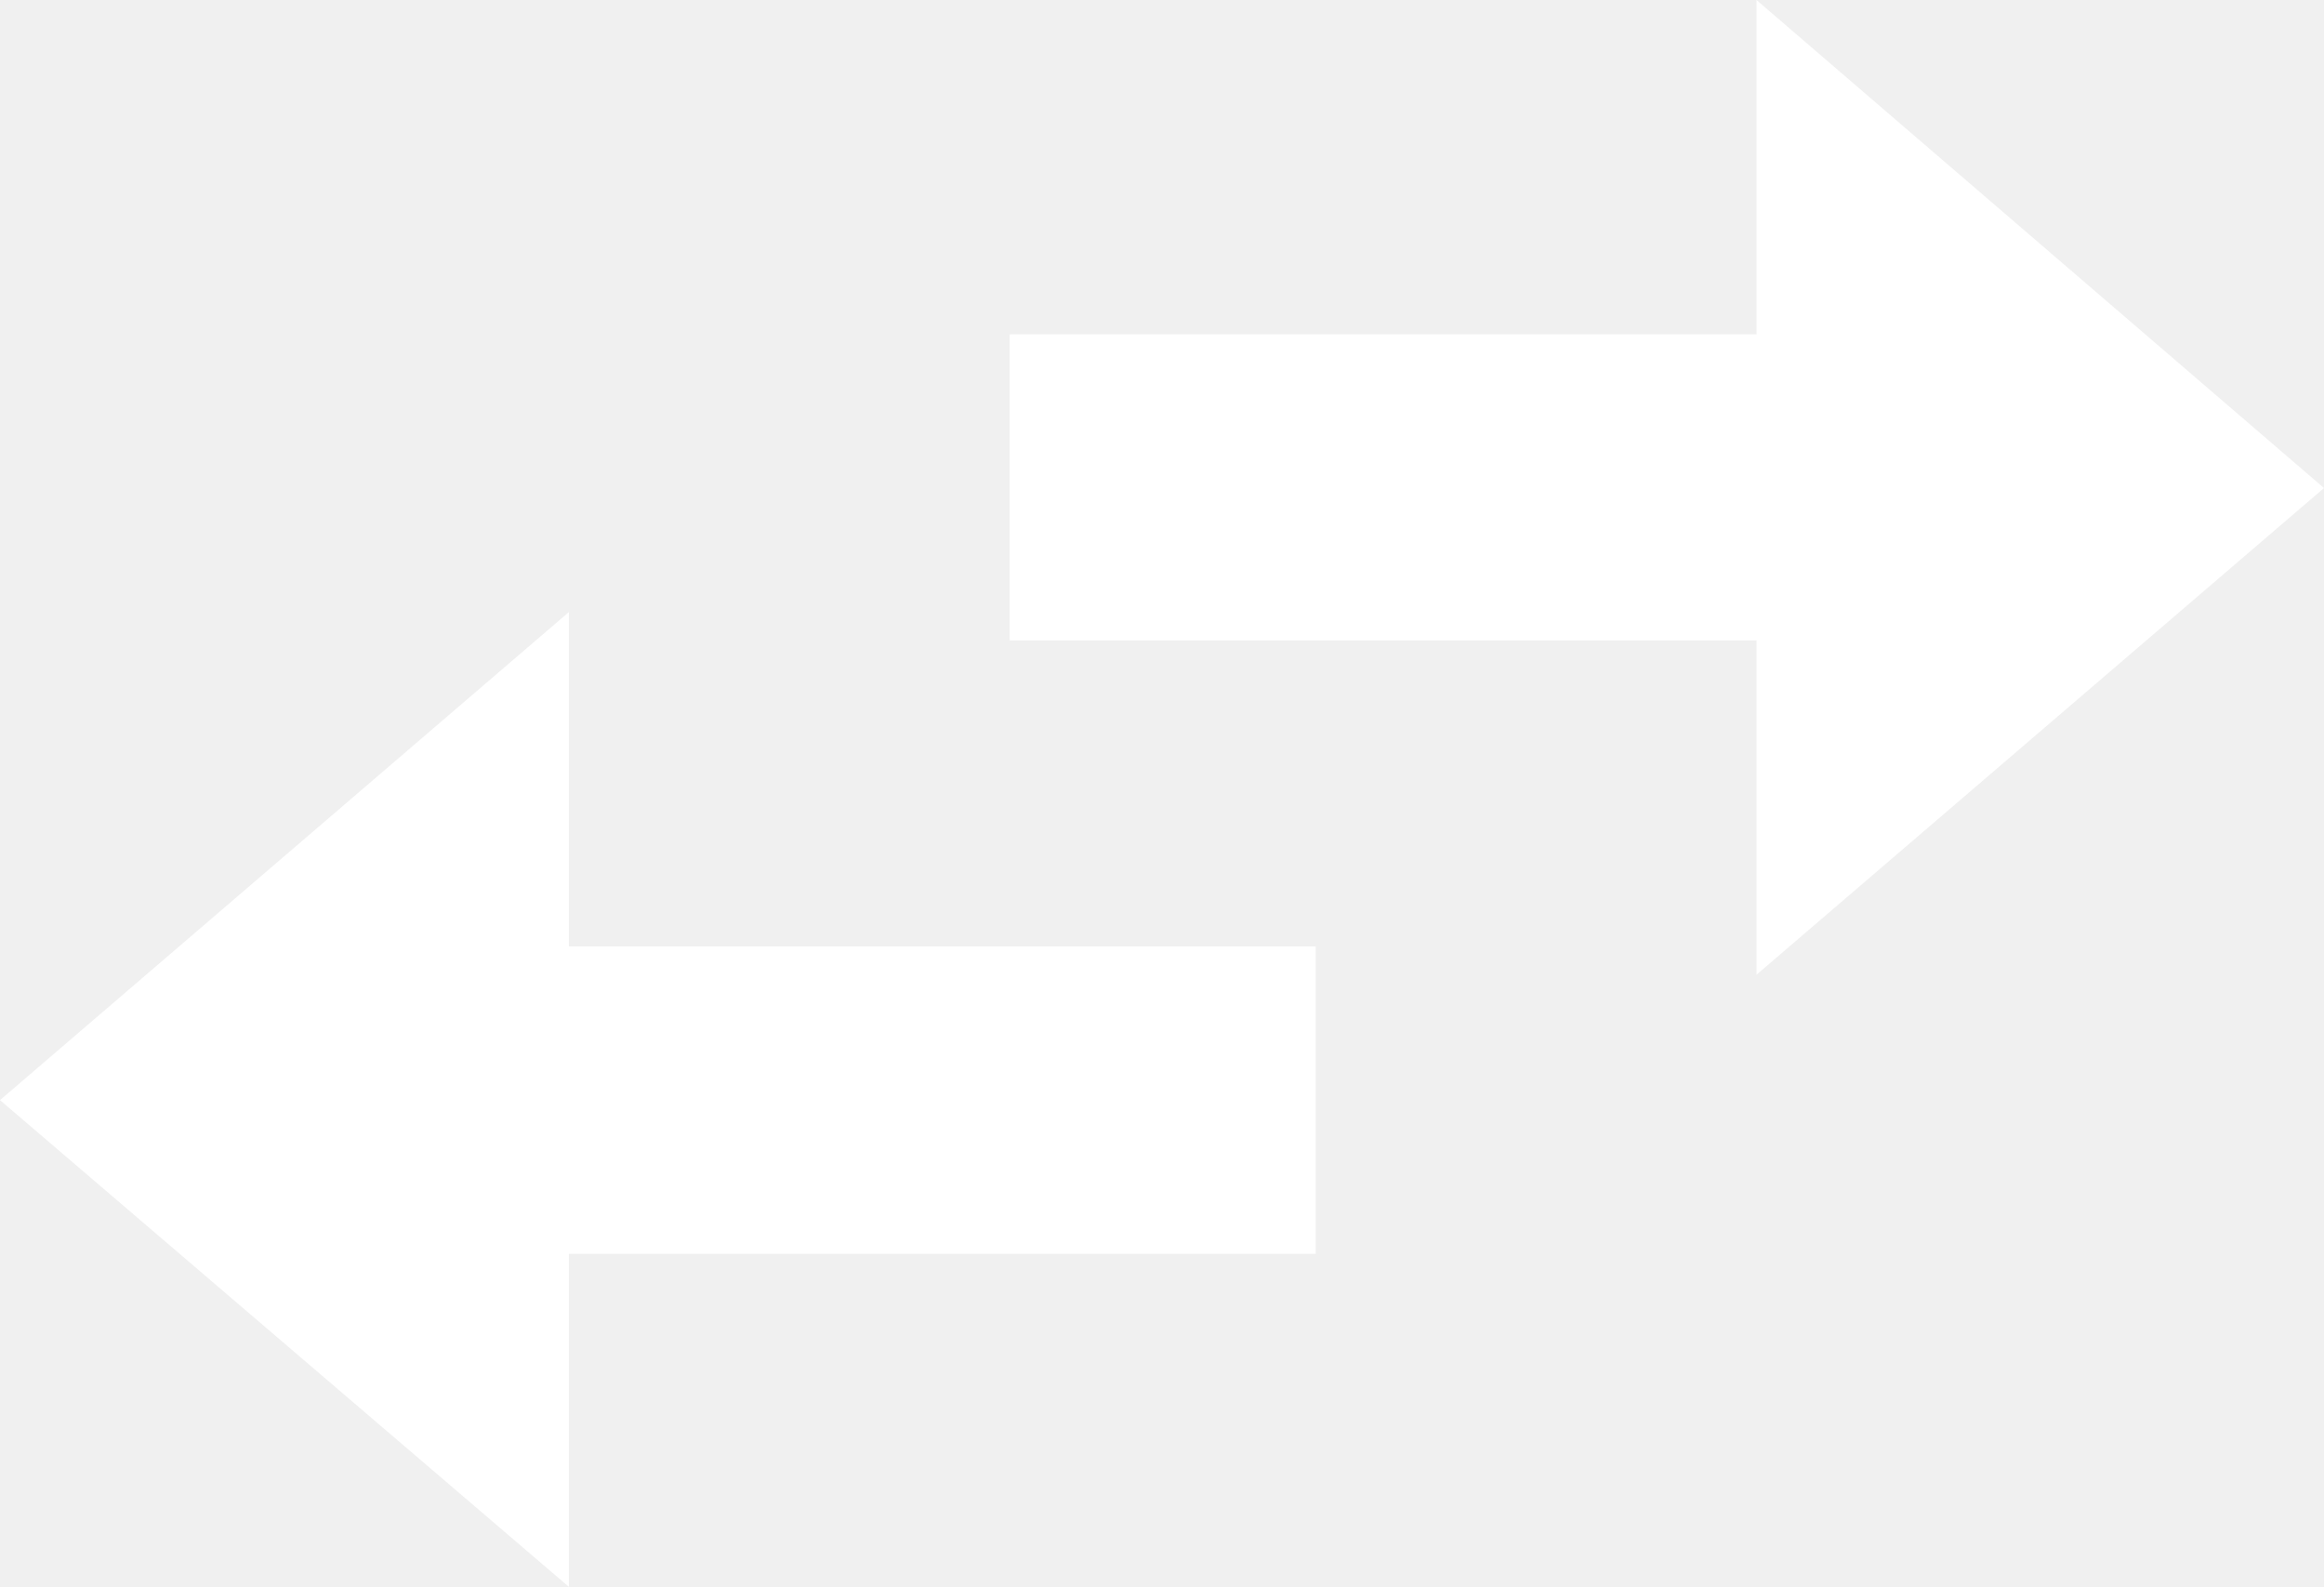
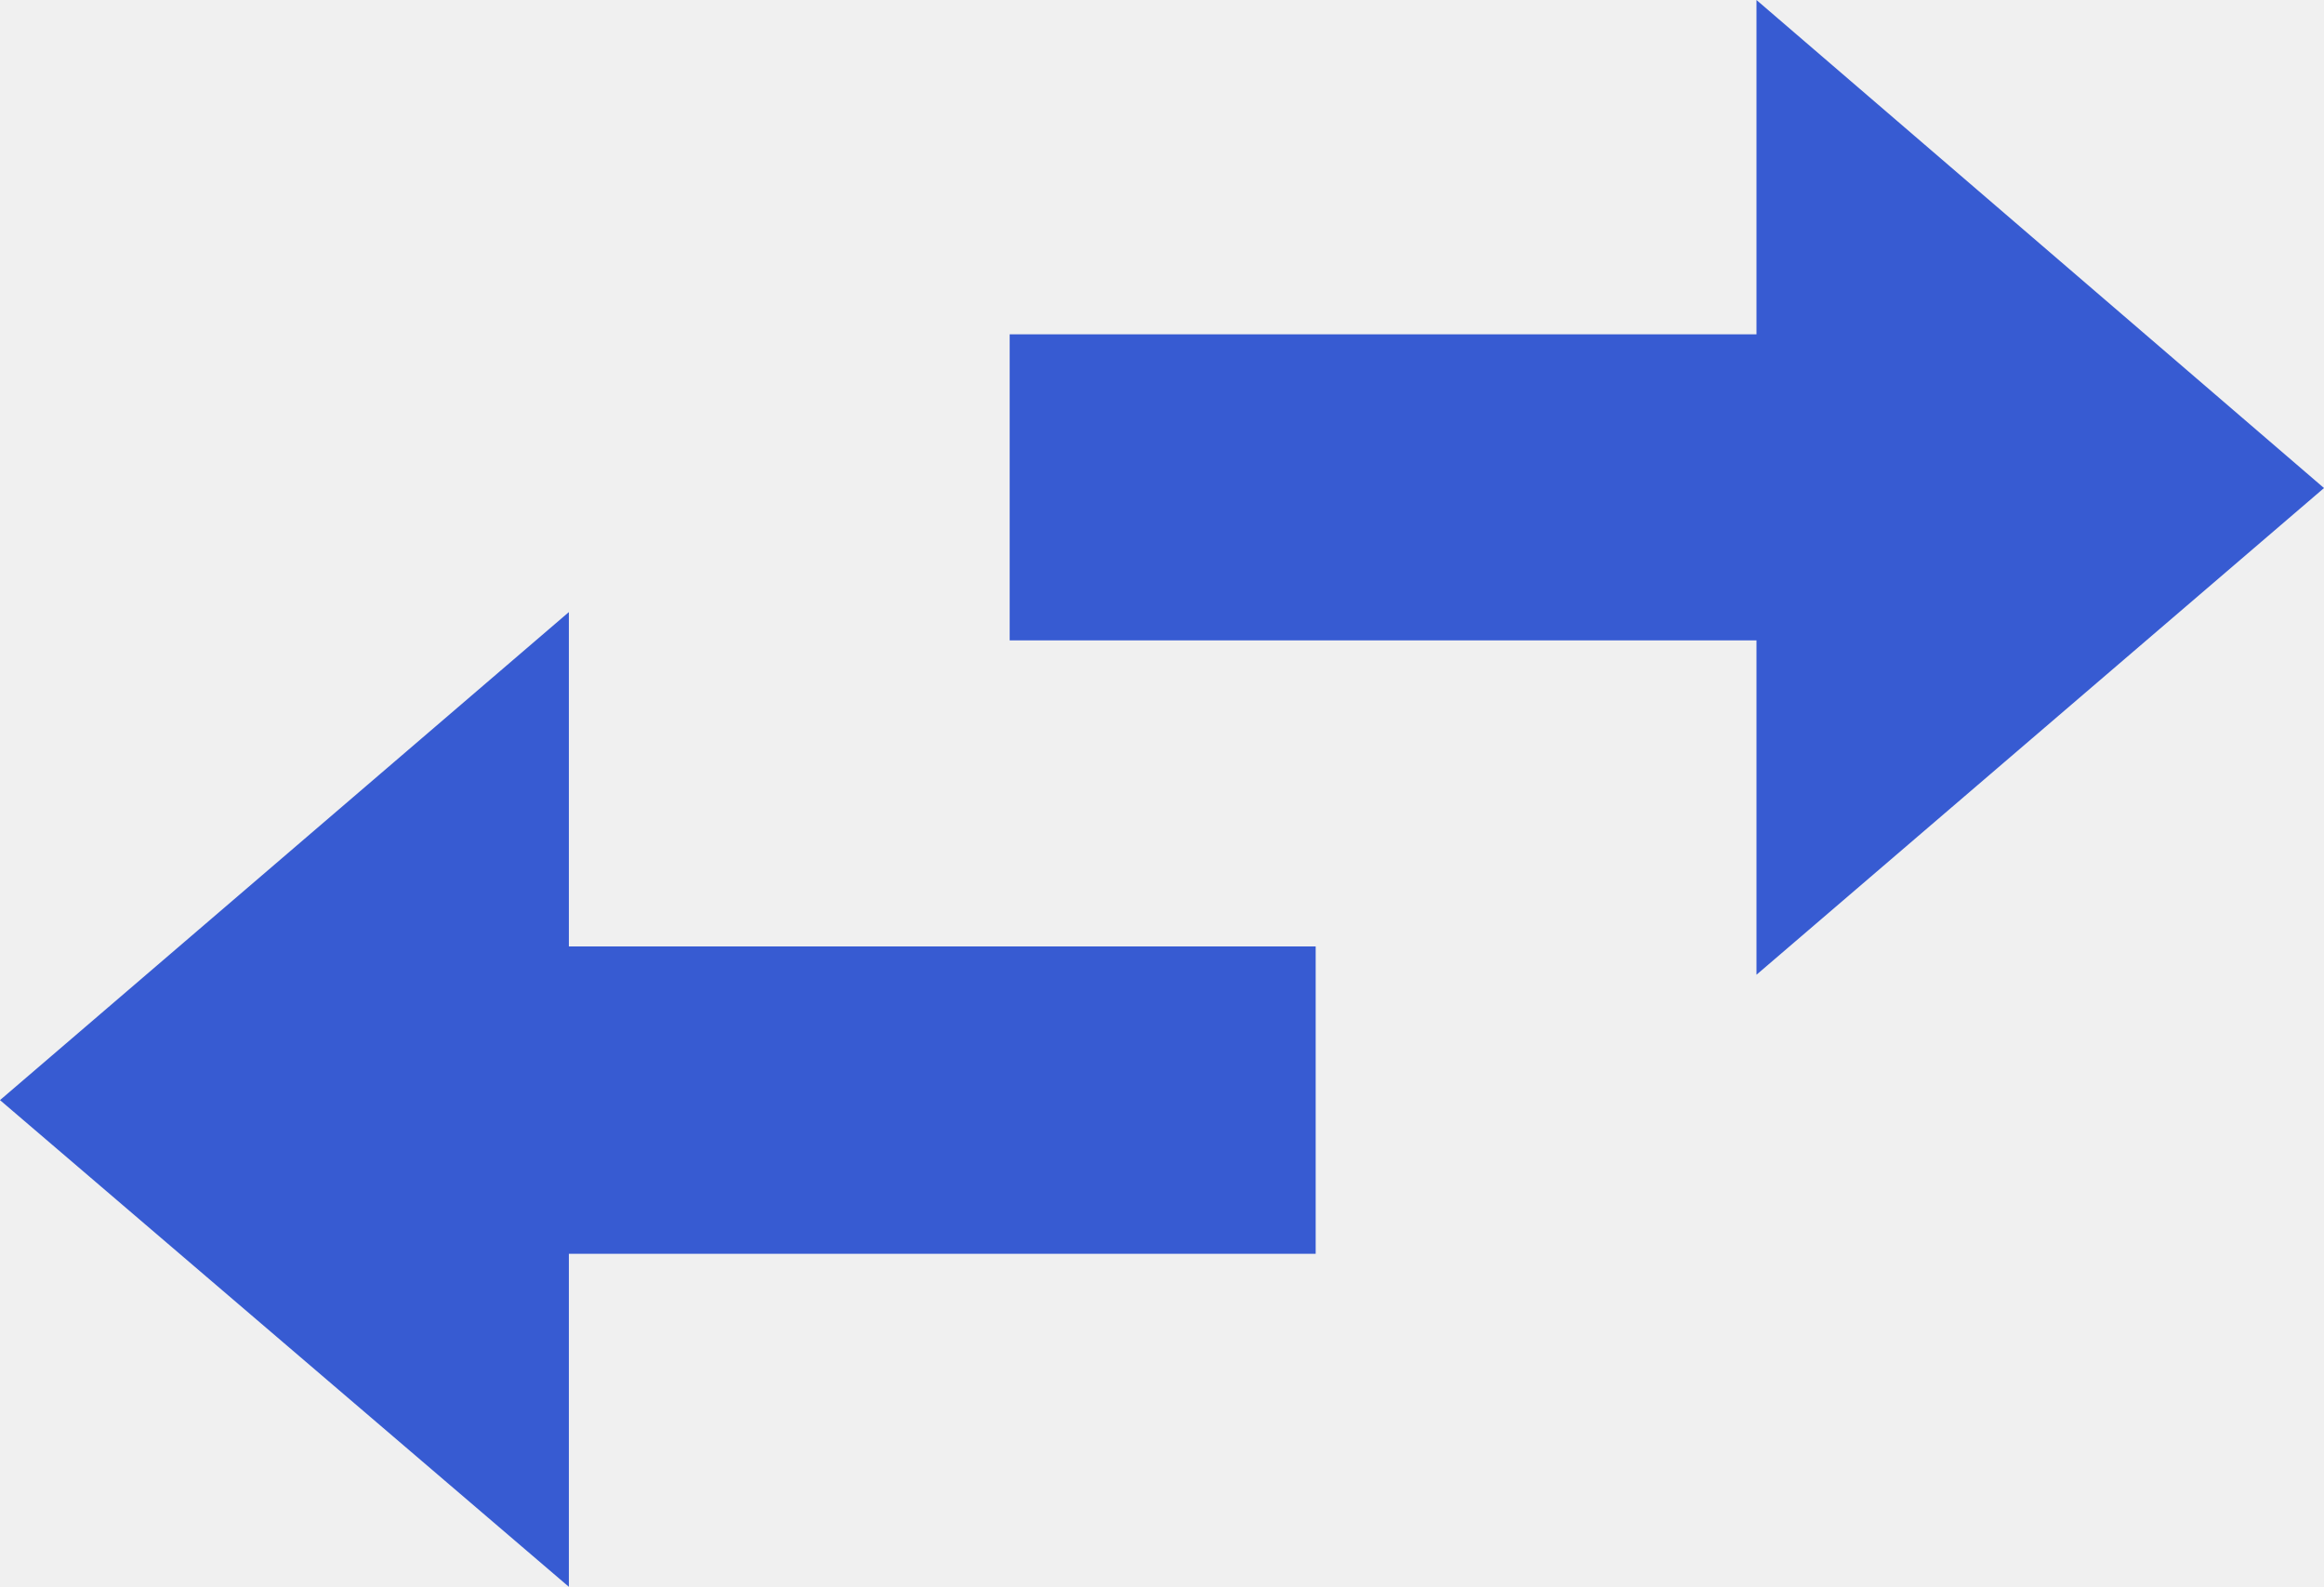
<svg xmlns="http://www.w3.org/2000/svg" height="11.77" viewBox="0 0 17.24 11.77" width="17.24">
-   <path d="m1389.21-1599.04-4.21-3.62v2.48h-5.54v2.27h5.54v2.48zm-13.02 3.4v-2.48l-4.22 3.62 4.22 3.61v-2.47h5.54v-2.28z" fill="#fff" transform="translate(-1371.97 1602.66)" />
+   <path d="m1389.21-1599.04-4.21-3.62v2.48h-5.54v2.27h5.54v2.48zm-13.02 3.4v-2.48l-4.22 3.62 4.22 3.61v-2.47h5.54v-2.28z" fill="#375BD2" transform="translate(-1371.97 1602.66)" />
</svg>
